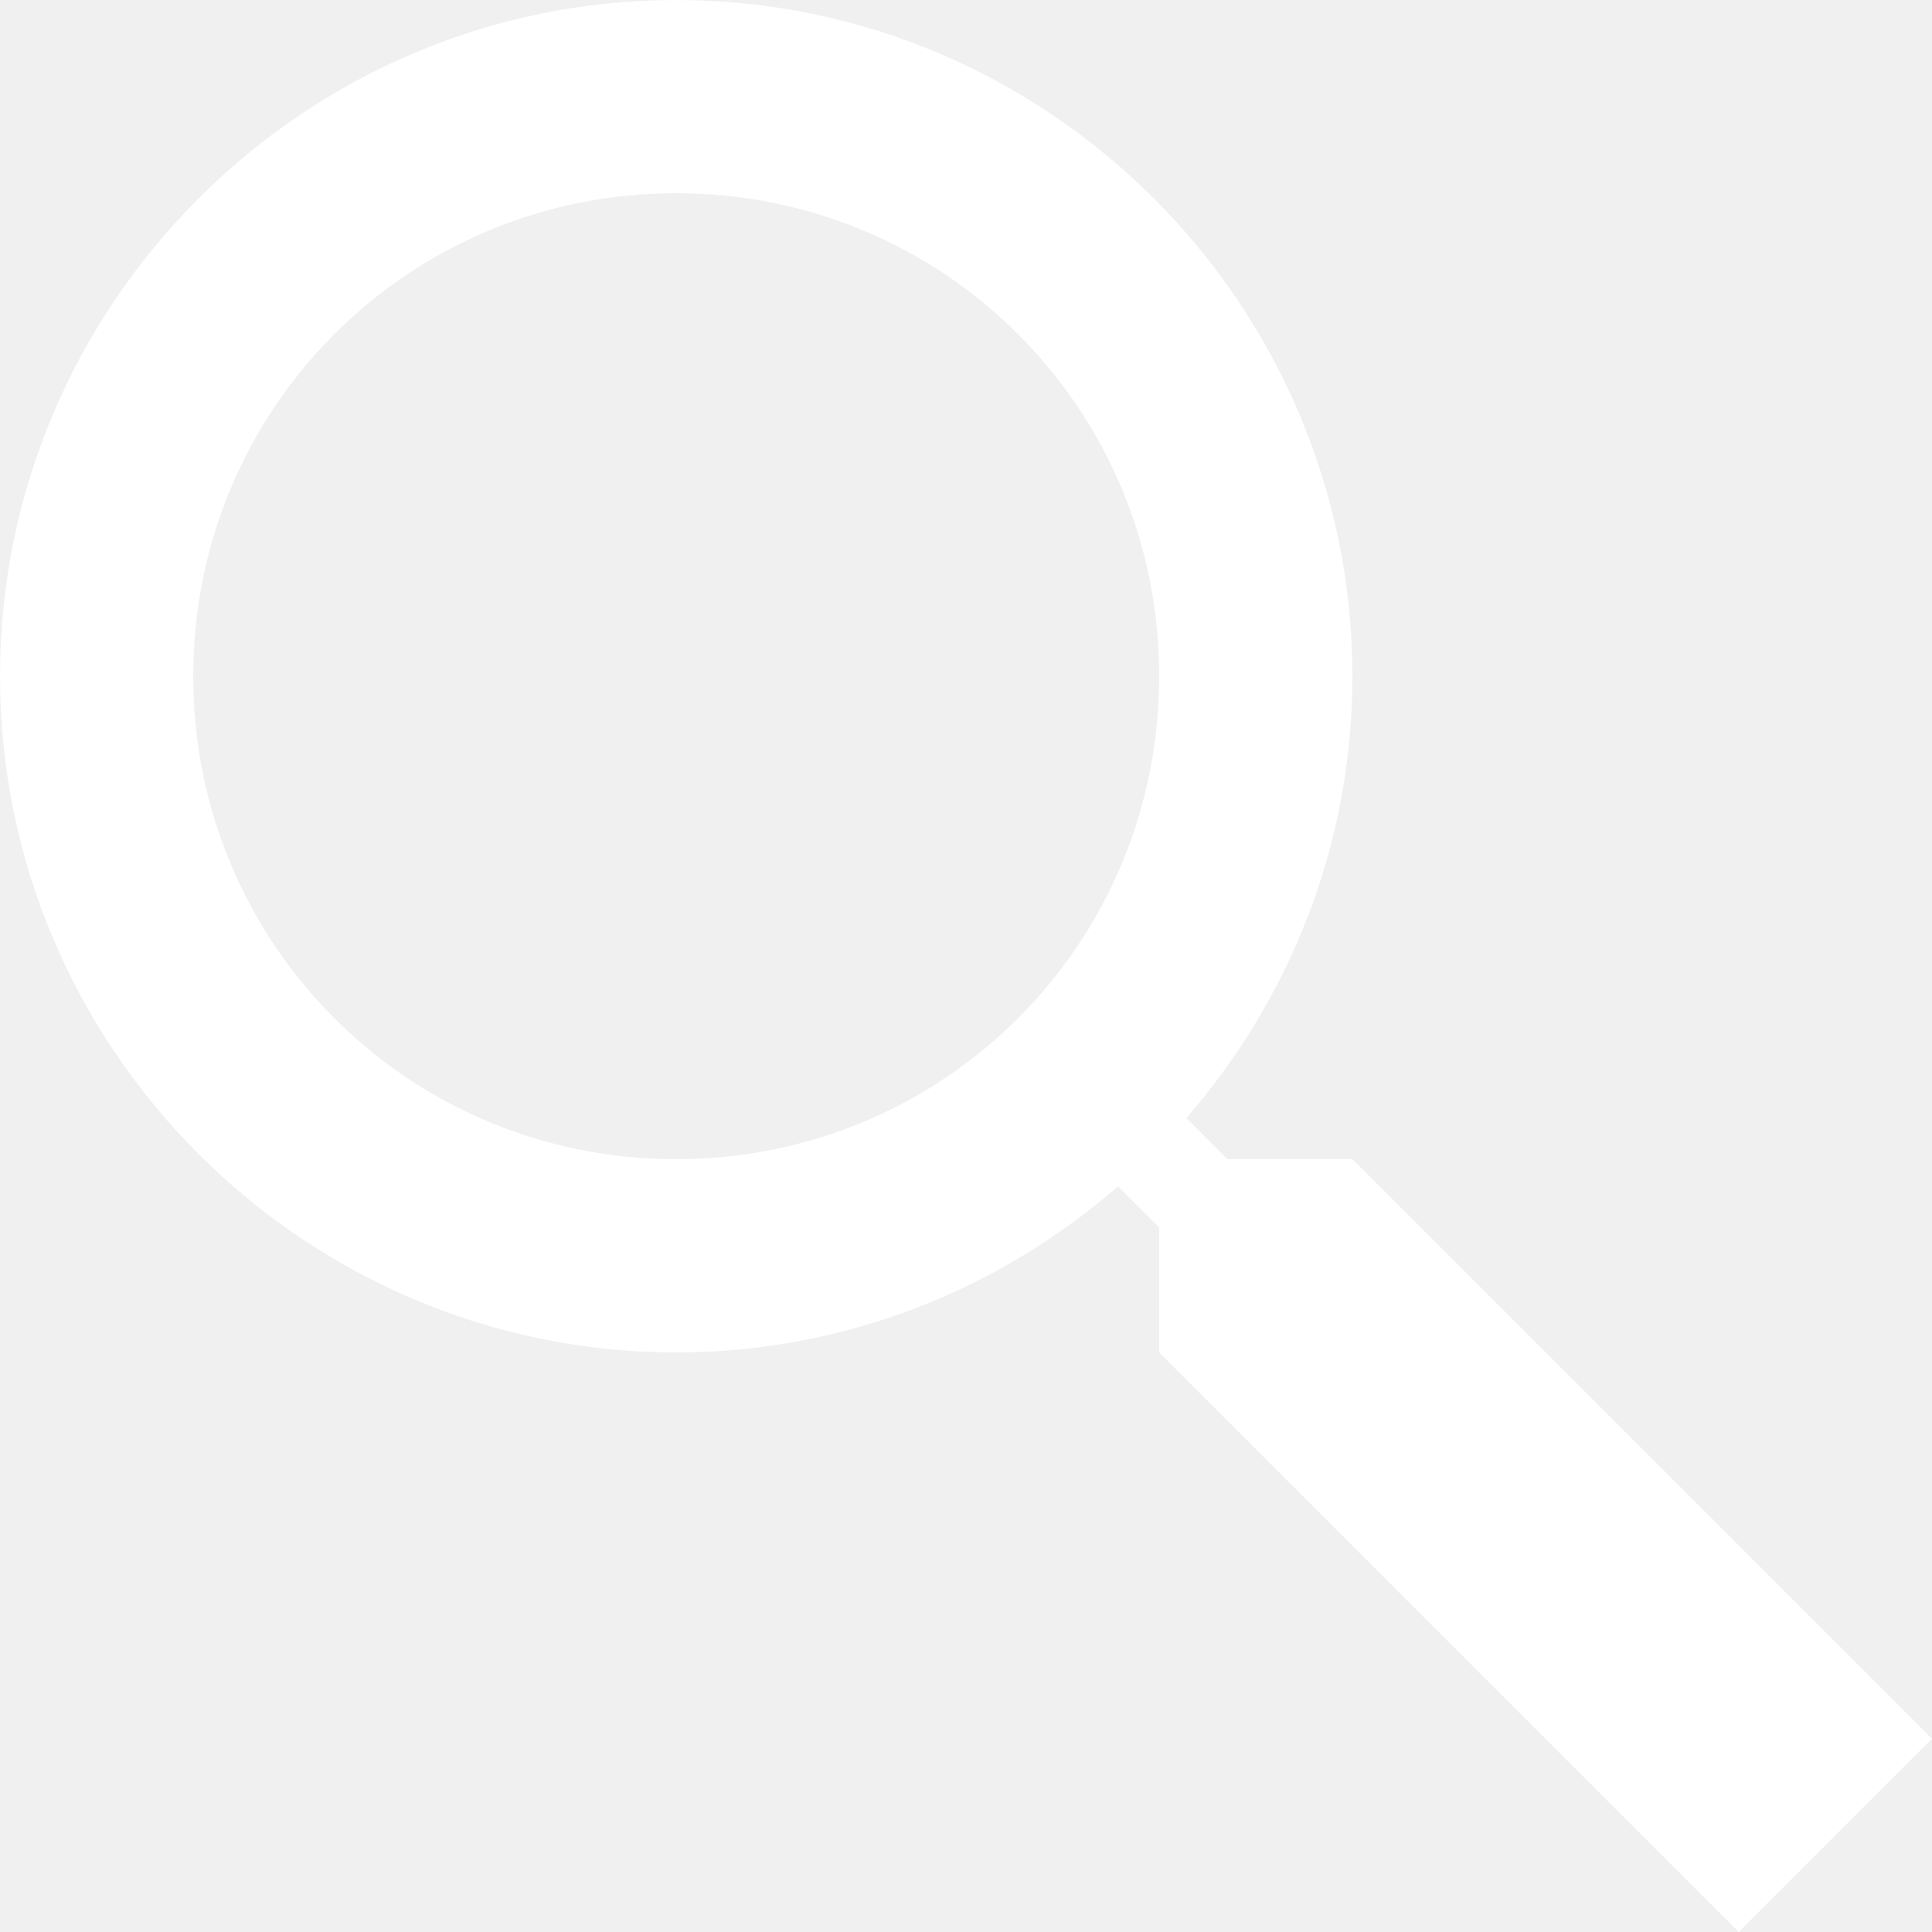
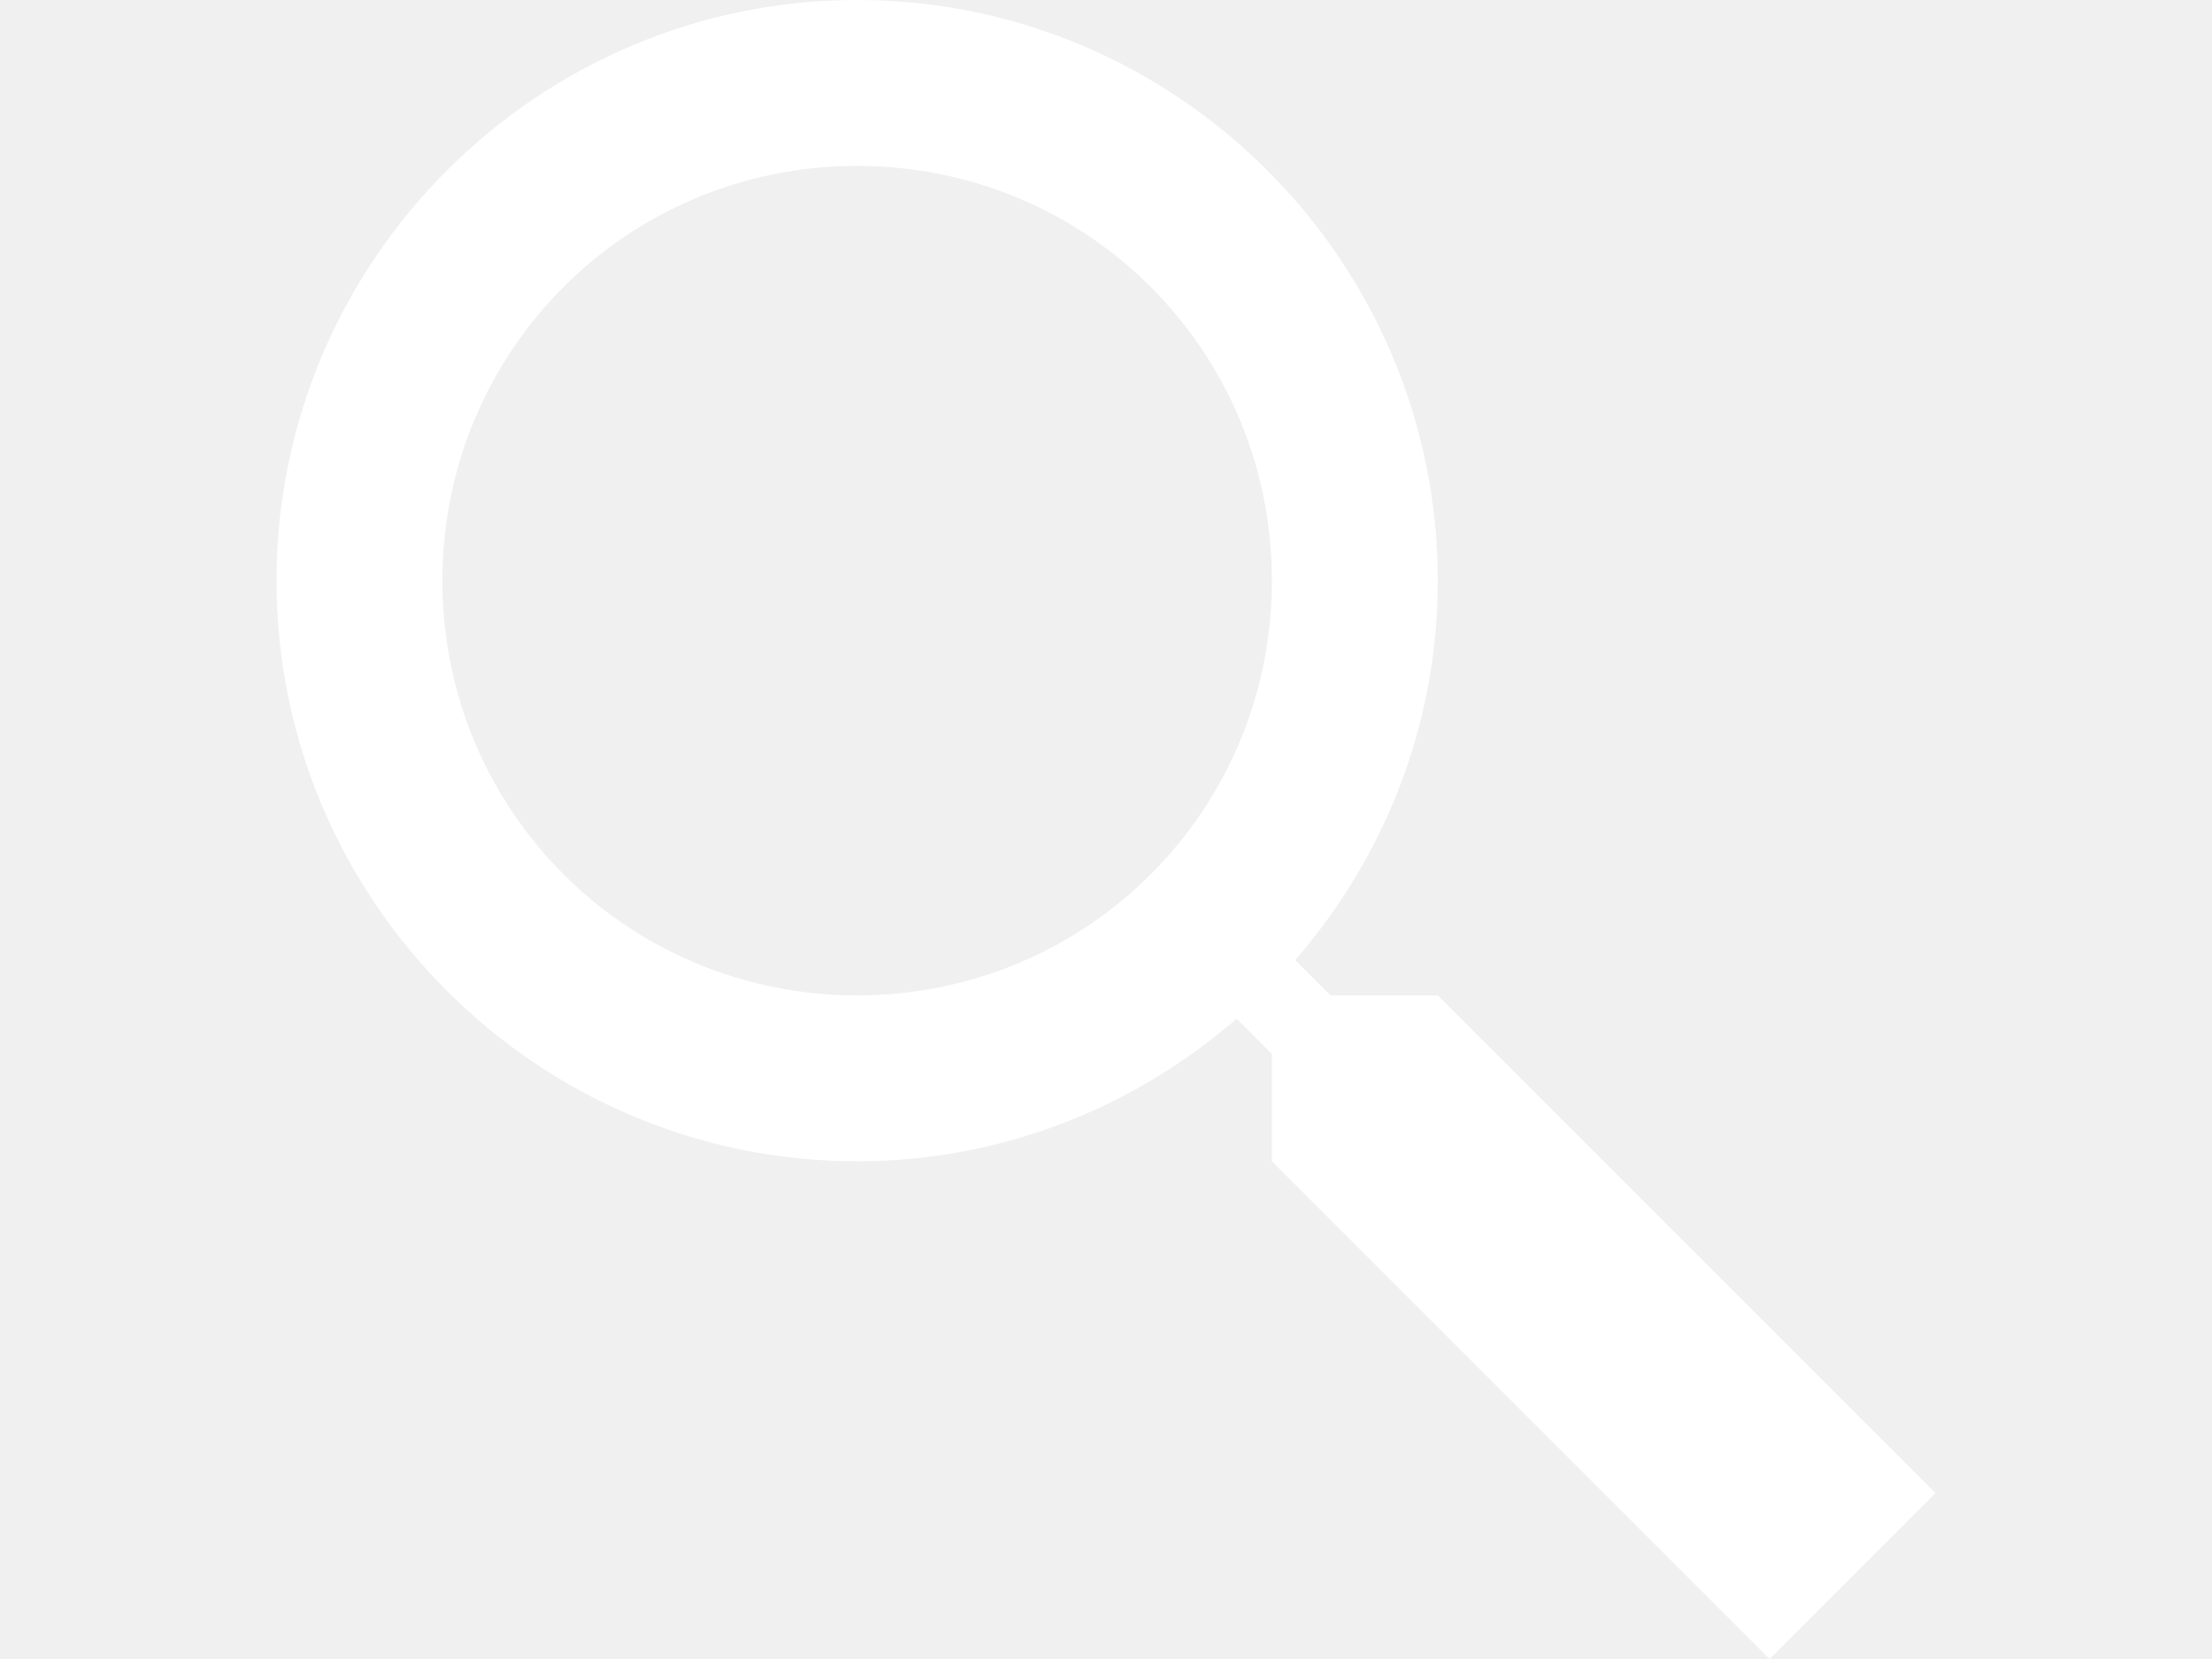
- <svg xmlns="http://www.w3.org/2000/svg" width="15" height="15" viewBox="0 0 20 20" fill="none">
+ <svg xmlns="http://www.w3.org/2000/svg" width="20" height="15" viewBox="0 0 20 20" fill="none">
  <path d="M7 0C3.146 0 0 3.146 0 7C0 10.854 3.146 14 7 14C8.748 14 10.345 13.348 11.574 12.281L12 12.707V14L18 20L20 18L14 12H12.707L12.281 11.574C13.348 10.345 14 8.748 14 7C14 3.146 10.854 0 7 0ZM7 2C9.773 2 12 4.227 12 7C12 9.773 9.773 12 7 12C4.227 12 2 9.773 2 7C2 4.227 4.227 2 7 2Z" fill="white" />
</svg>
